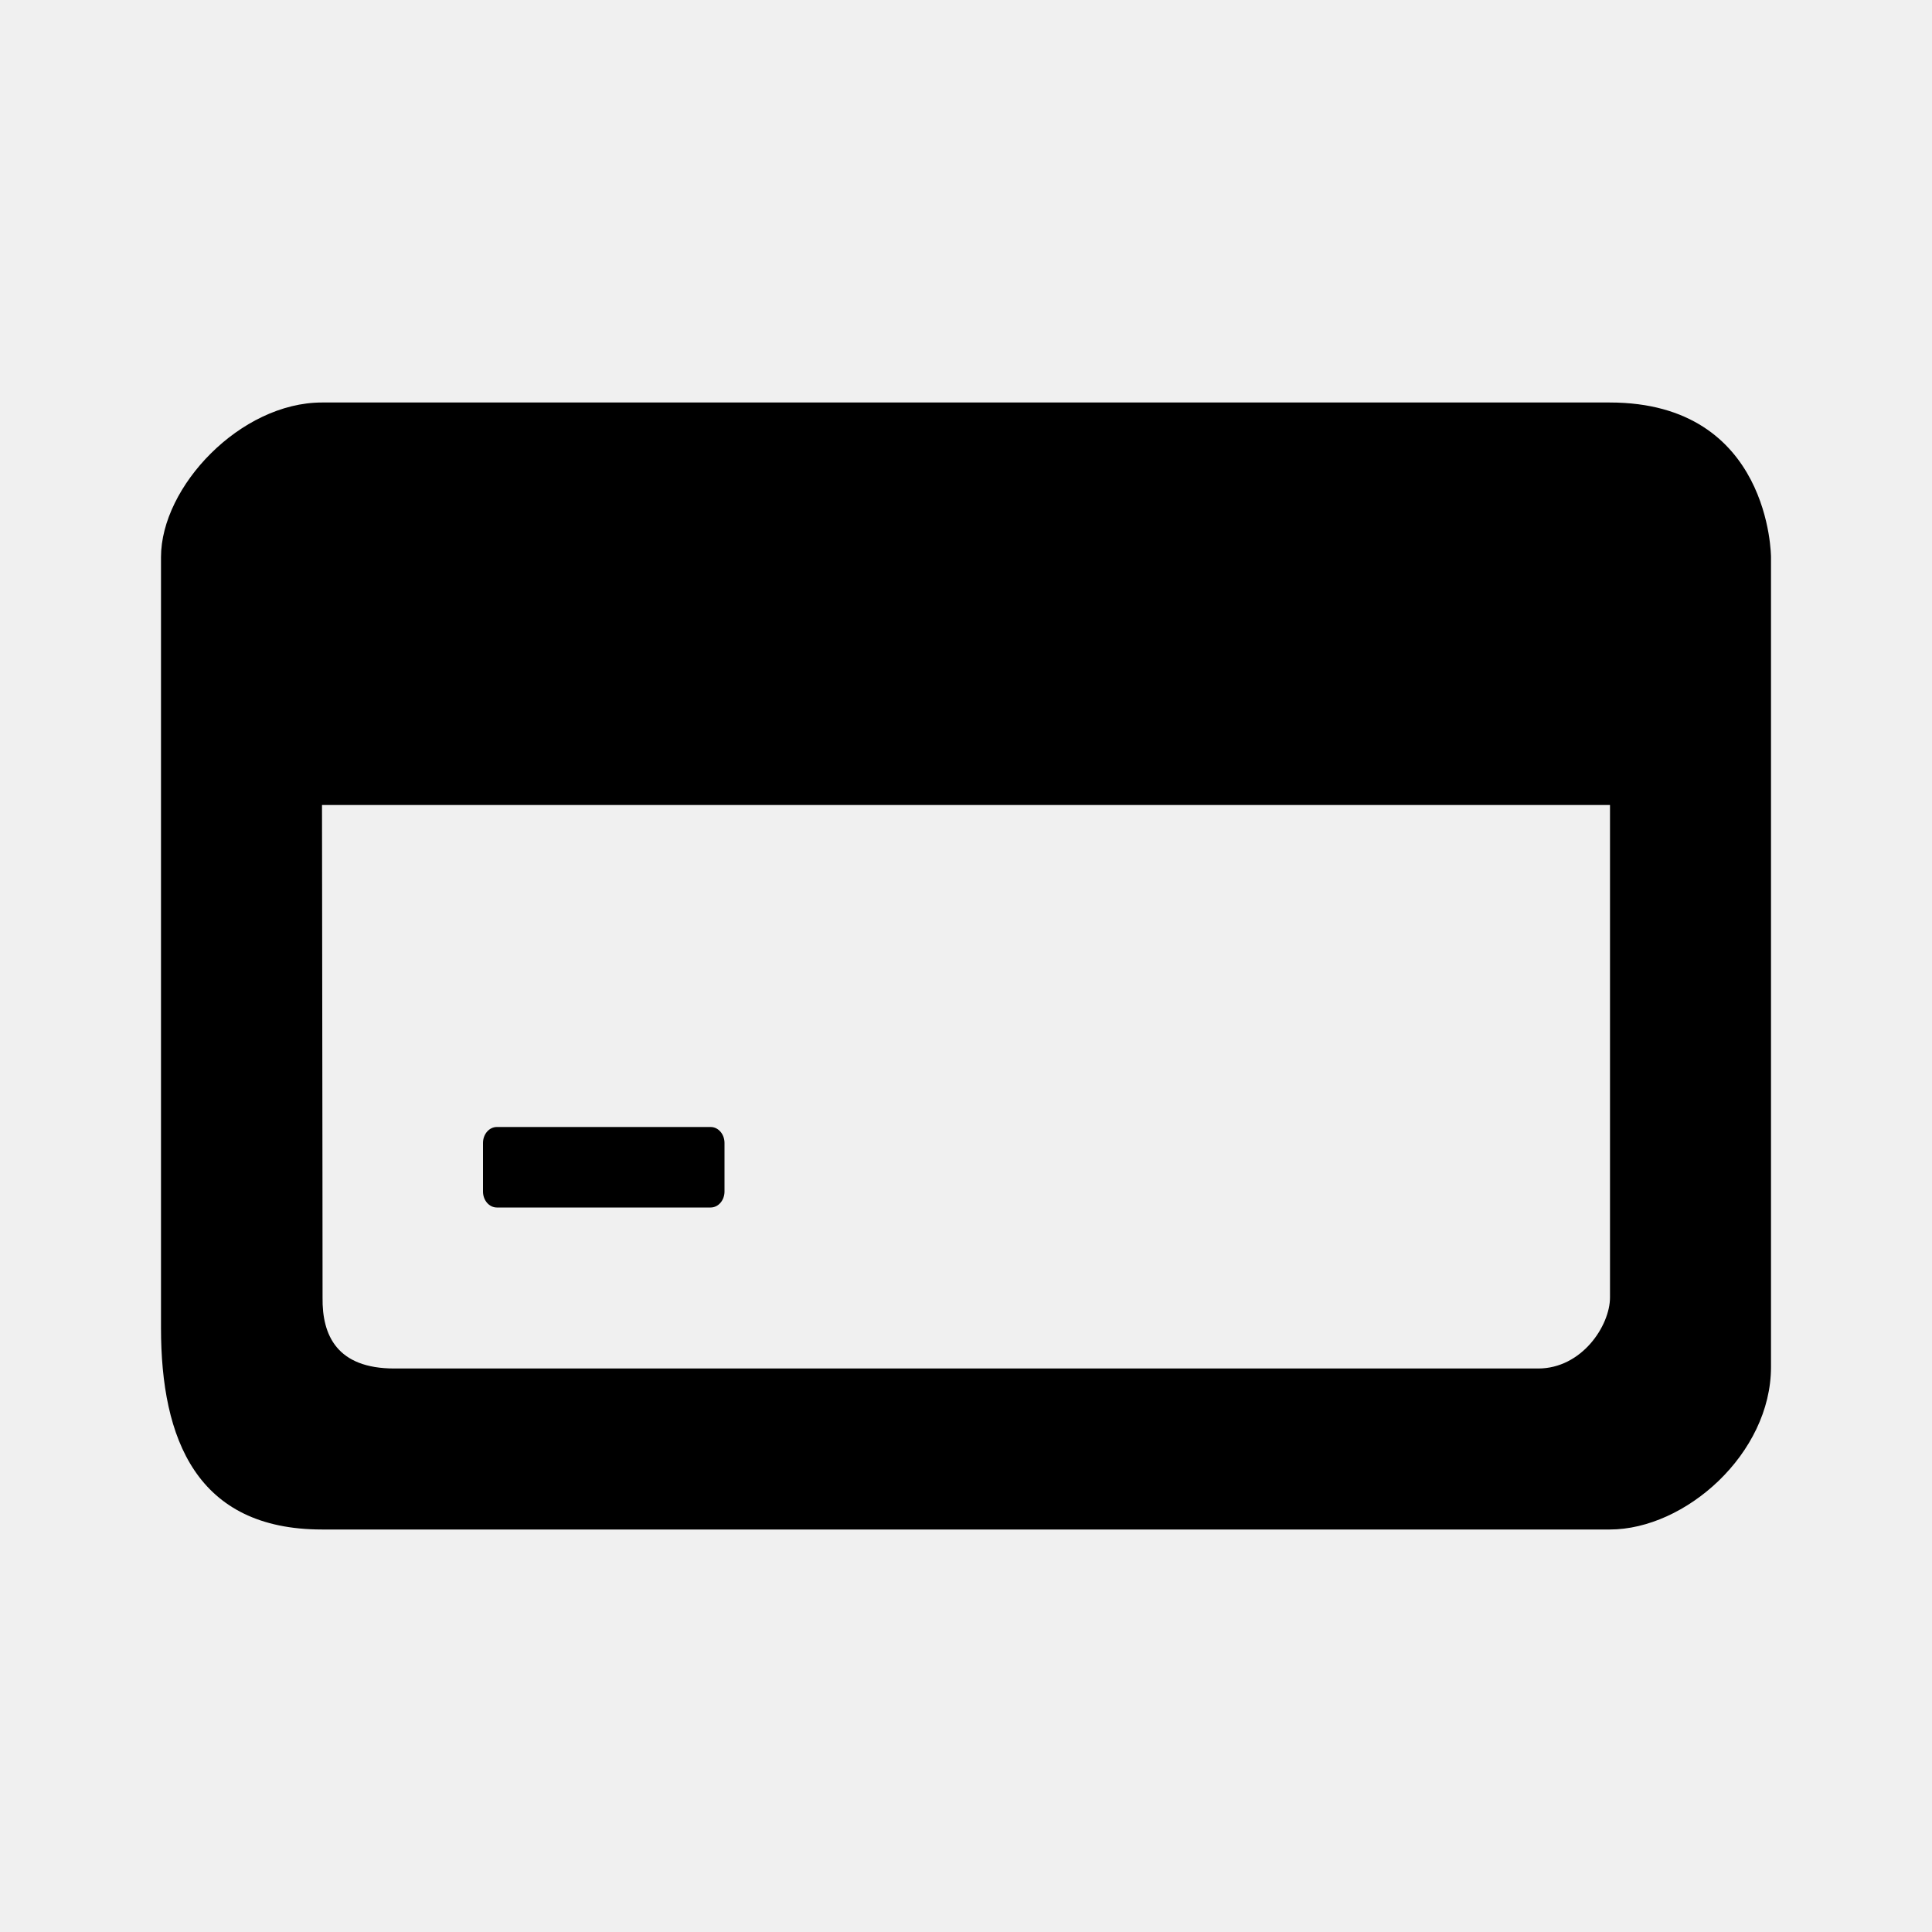
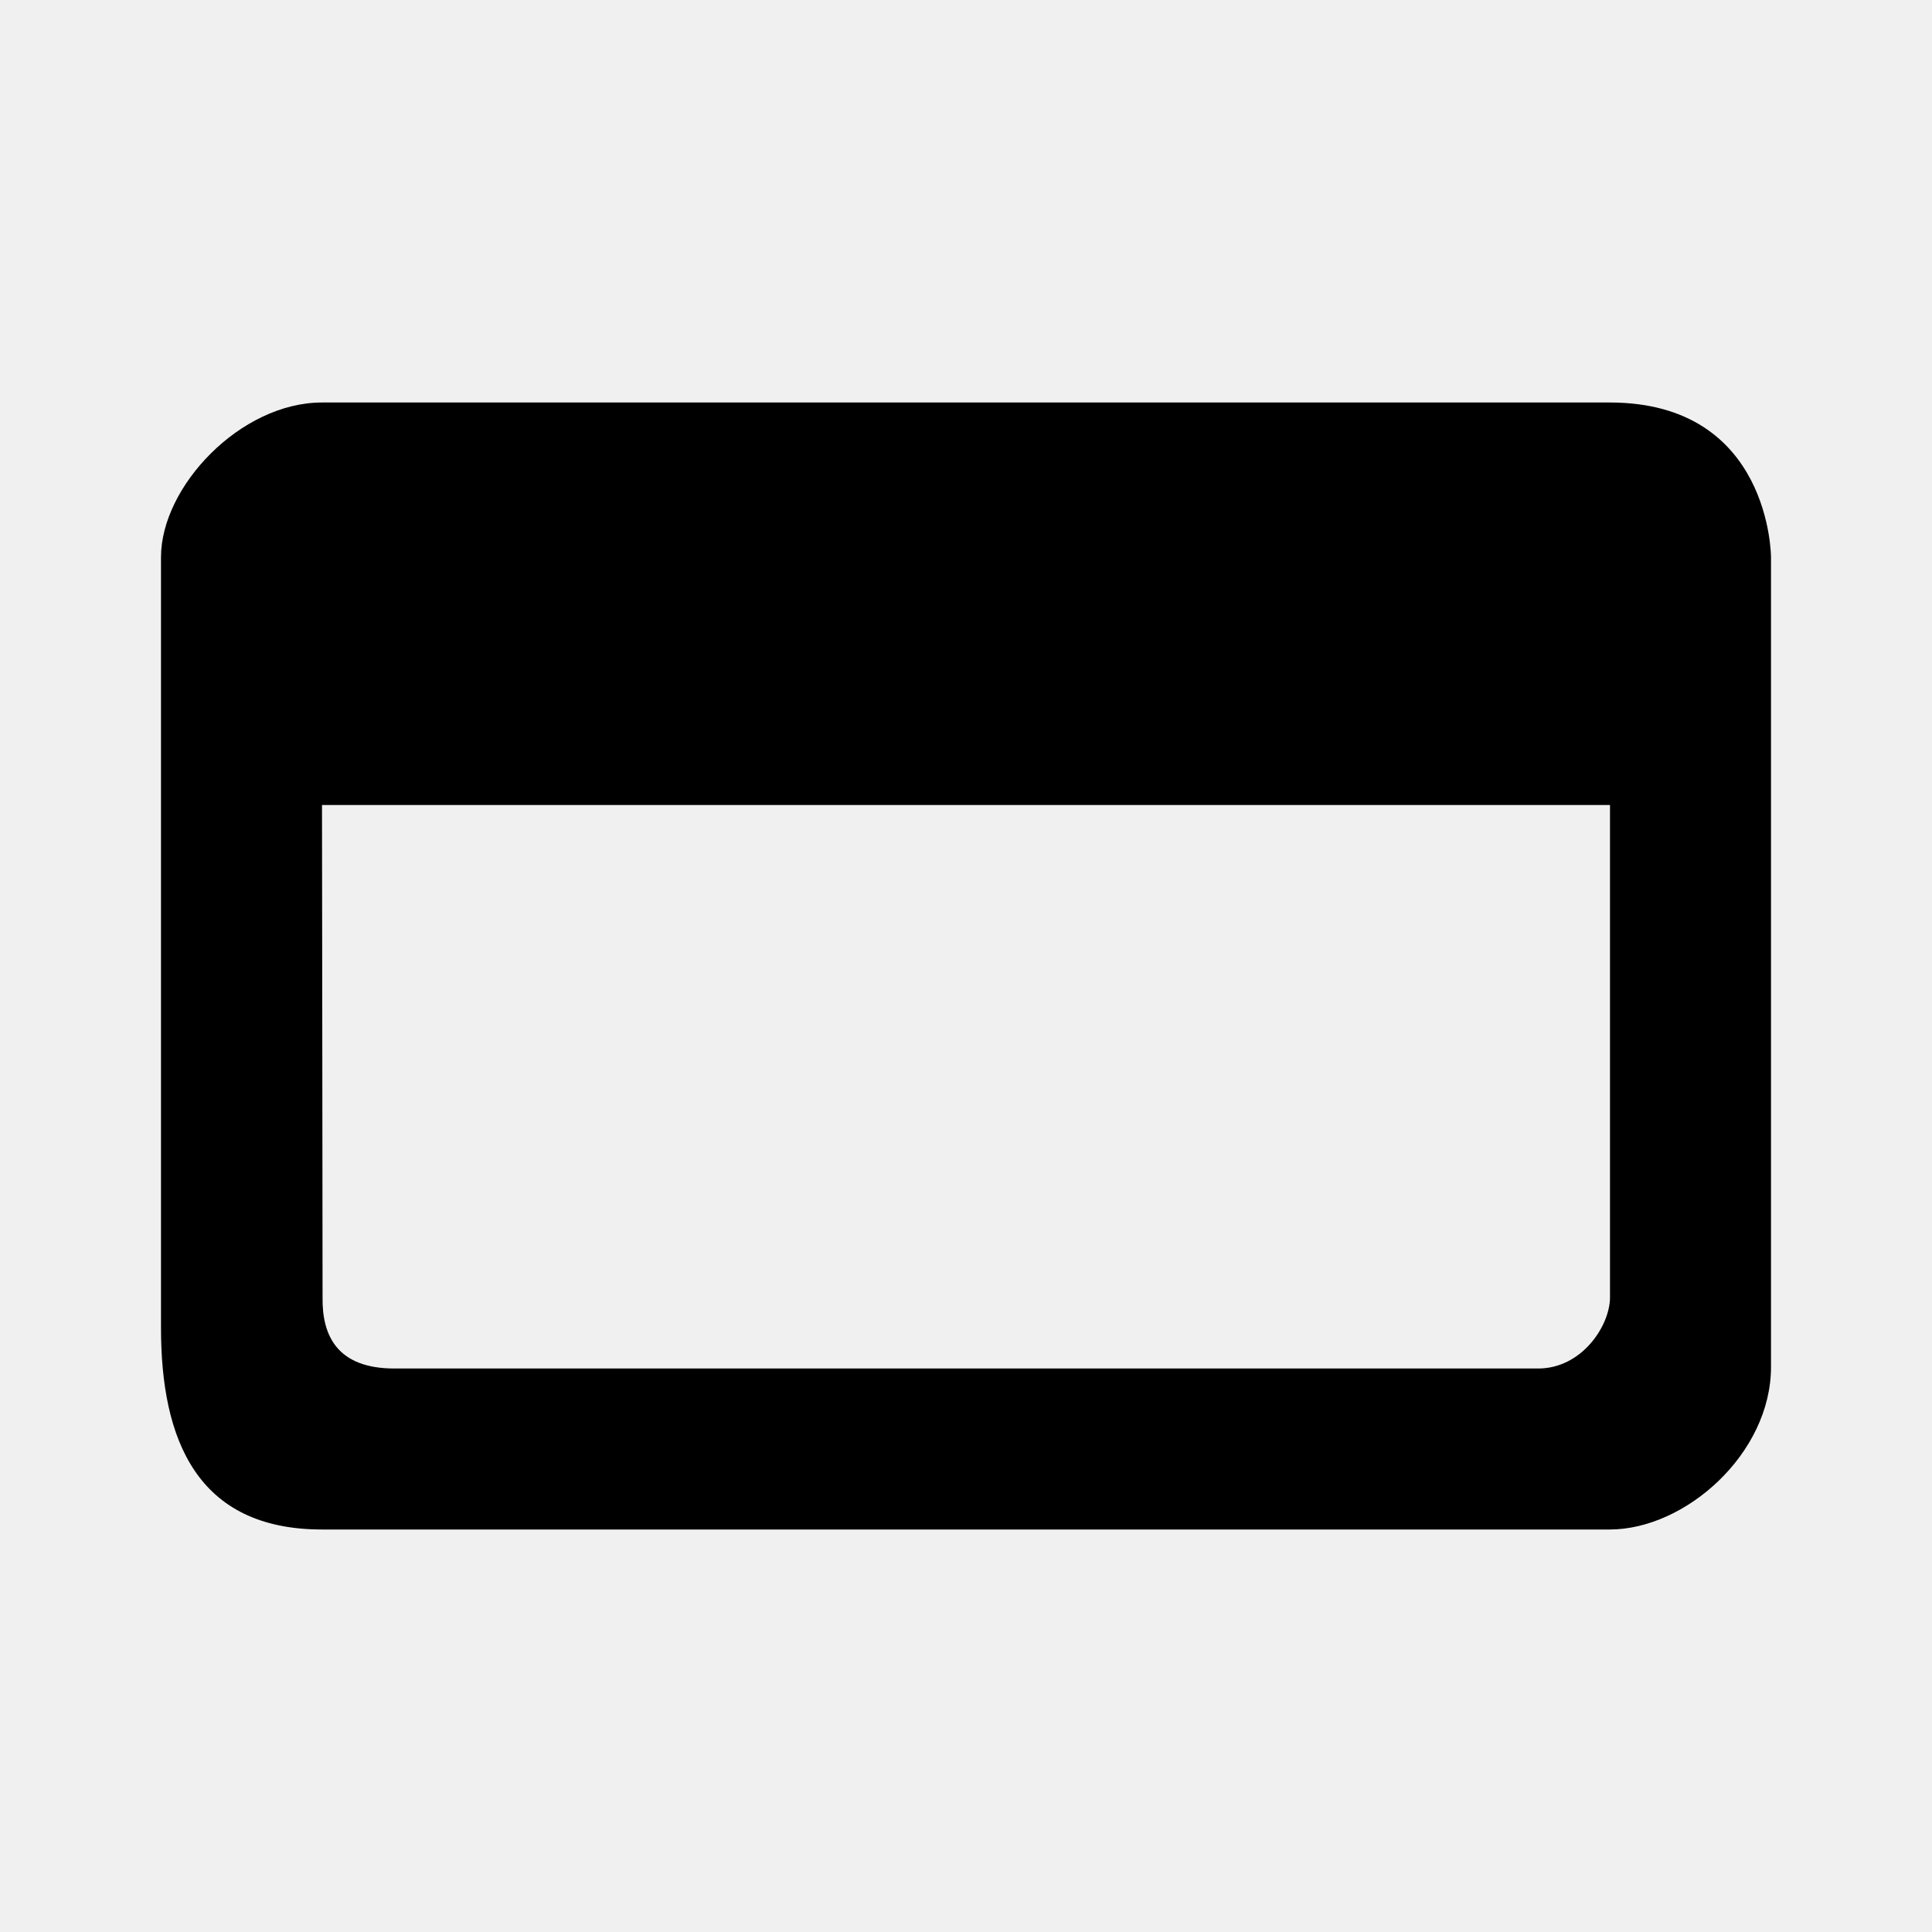
- <svg xmlns="http://www.w3.org/2000/svg" xmlns:xlink="http://www.w3.org/1999/xlink" width="24px" height="24px" viewBox="0 0 24 24" version="1.1">
-   <defs>
-     <path d="M19.997,5 L4,5 C2.988,5 2,6.044 2,6.921 L2,16.498 C2,17.878 2.443,19 4,19 L19.997,19 C20.935,19 22,18.059 22,16.981 L22,6.921 C22,6.921 22,5 19.997,5 Z M20,16.117 C20,16.468 19.65,17 19.108,17 L4.899,17 C4.188,17 4,16.591 4.007,16.117 C4.008,16.091 4.005,14.052 4,10 L20,10 L20,16.036 L20,16.117 Z M6.172,15 L8.828,15 C8.923,15 9,14.911 9,14.802 L9,14.198 C9,14.089 8.923,14 8.828,14 L6.172,14 C6.077,14 6,14.089 6,14.198 L6,14.802 C6,14.911 6.077,15 6.172,15 Z" id="path-1" />
-   </defs>
-   <g id="credit-card" stroke="none" stroke-width="1" fill="none" fill-rule="evenodd">
-     <mask id="mask-2" fill="white">
-       <use xlink:href="#path-1" />
-     </mask>
-     <use id="Shape" fill="#000000" fill-rule="nonzero" xlink:href="#path-1" />
-   </g>
+ <svg xmlns="http://www.w3.org/2000/svg" width="24" height="24" viewBox="0 0 24 24" fill="none">
+   <path fill-rule="evenodd" clip-rule="evenodd" d="M19.997 5H4C2.988 5 2 6.044 2 6.921V16.498C2 17.878 2.443 19 4 19H19.997C20.935 19 22 18.059 22 16.981V6.921C22 6.921 22 5 19.997 5ZM20 16.116C20 16.468 19.651 17 19.108 17H4.899C4.188 17 4 16.591 4.007 16.116C4.008 16.078 4 10 4 10H20L20 16.036V16.116Z" fill="black" />
</svg>
